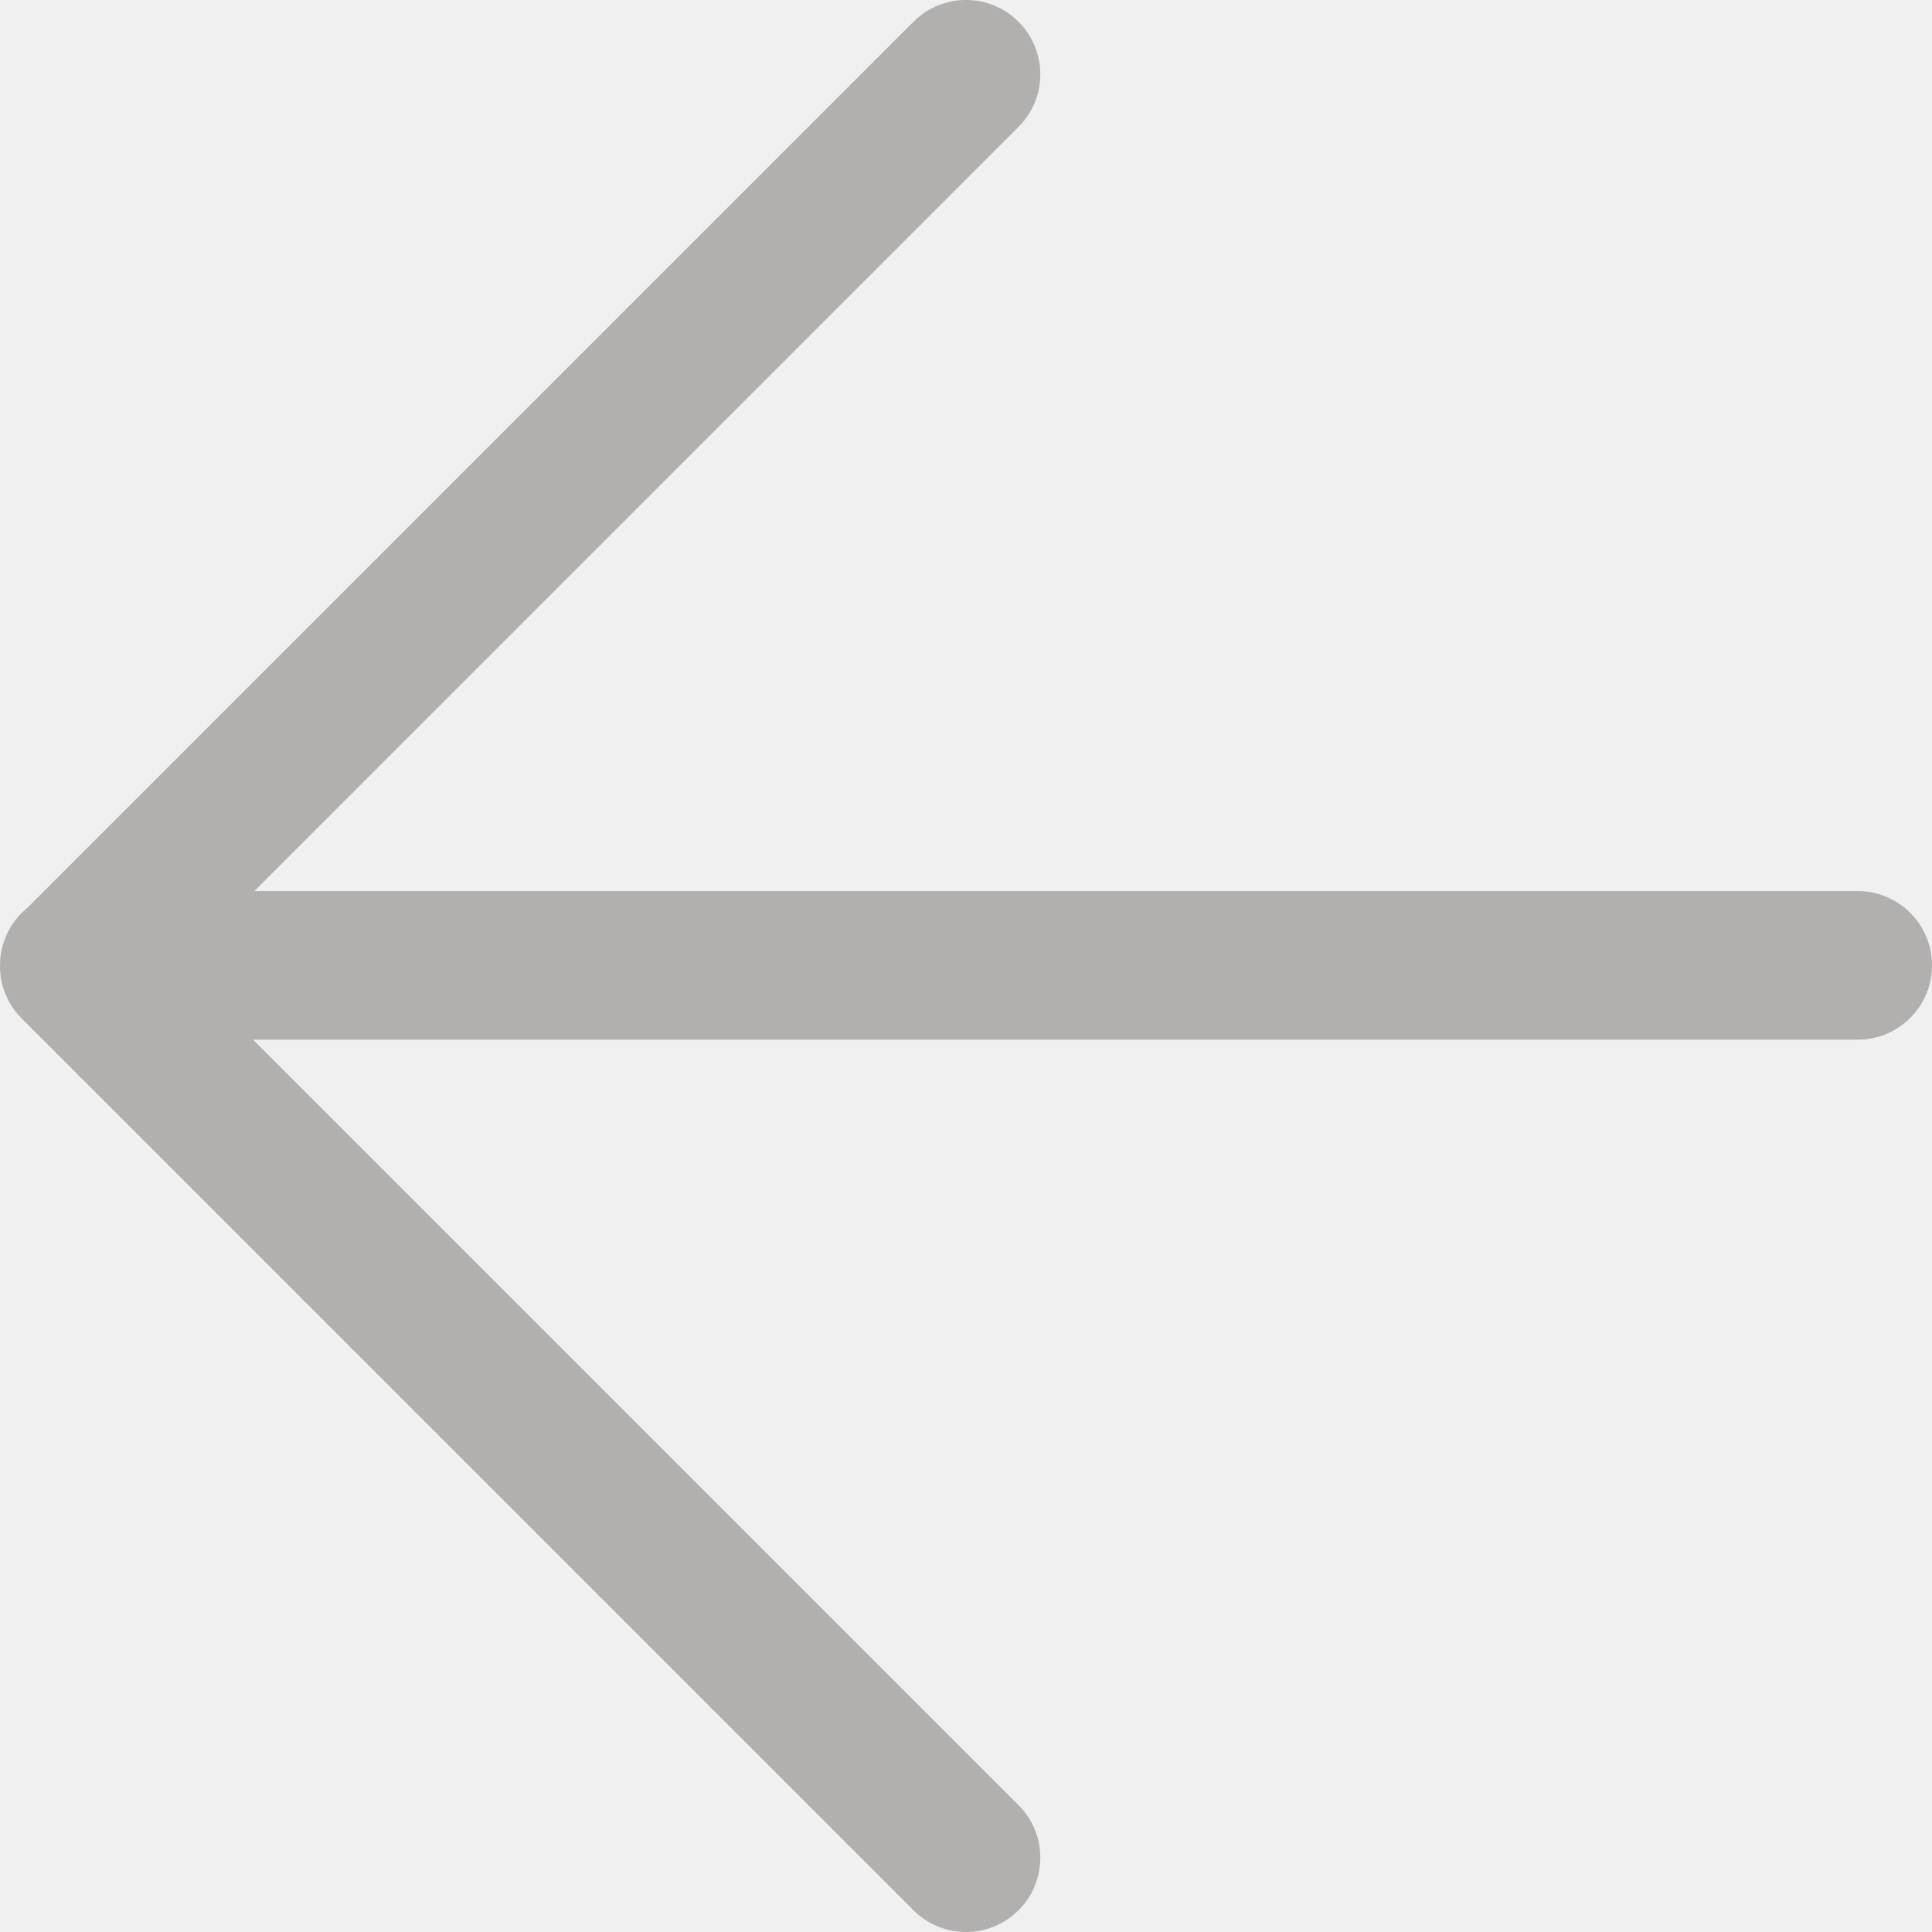
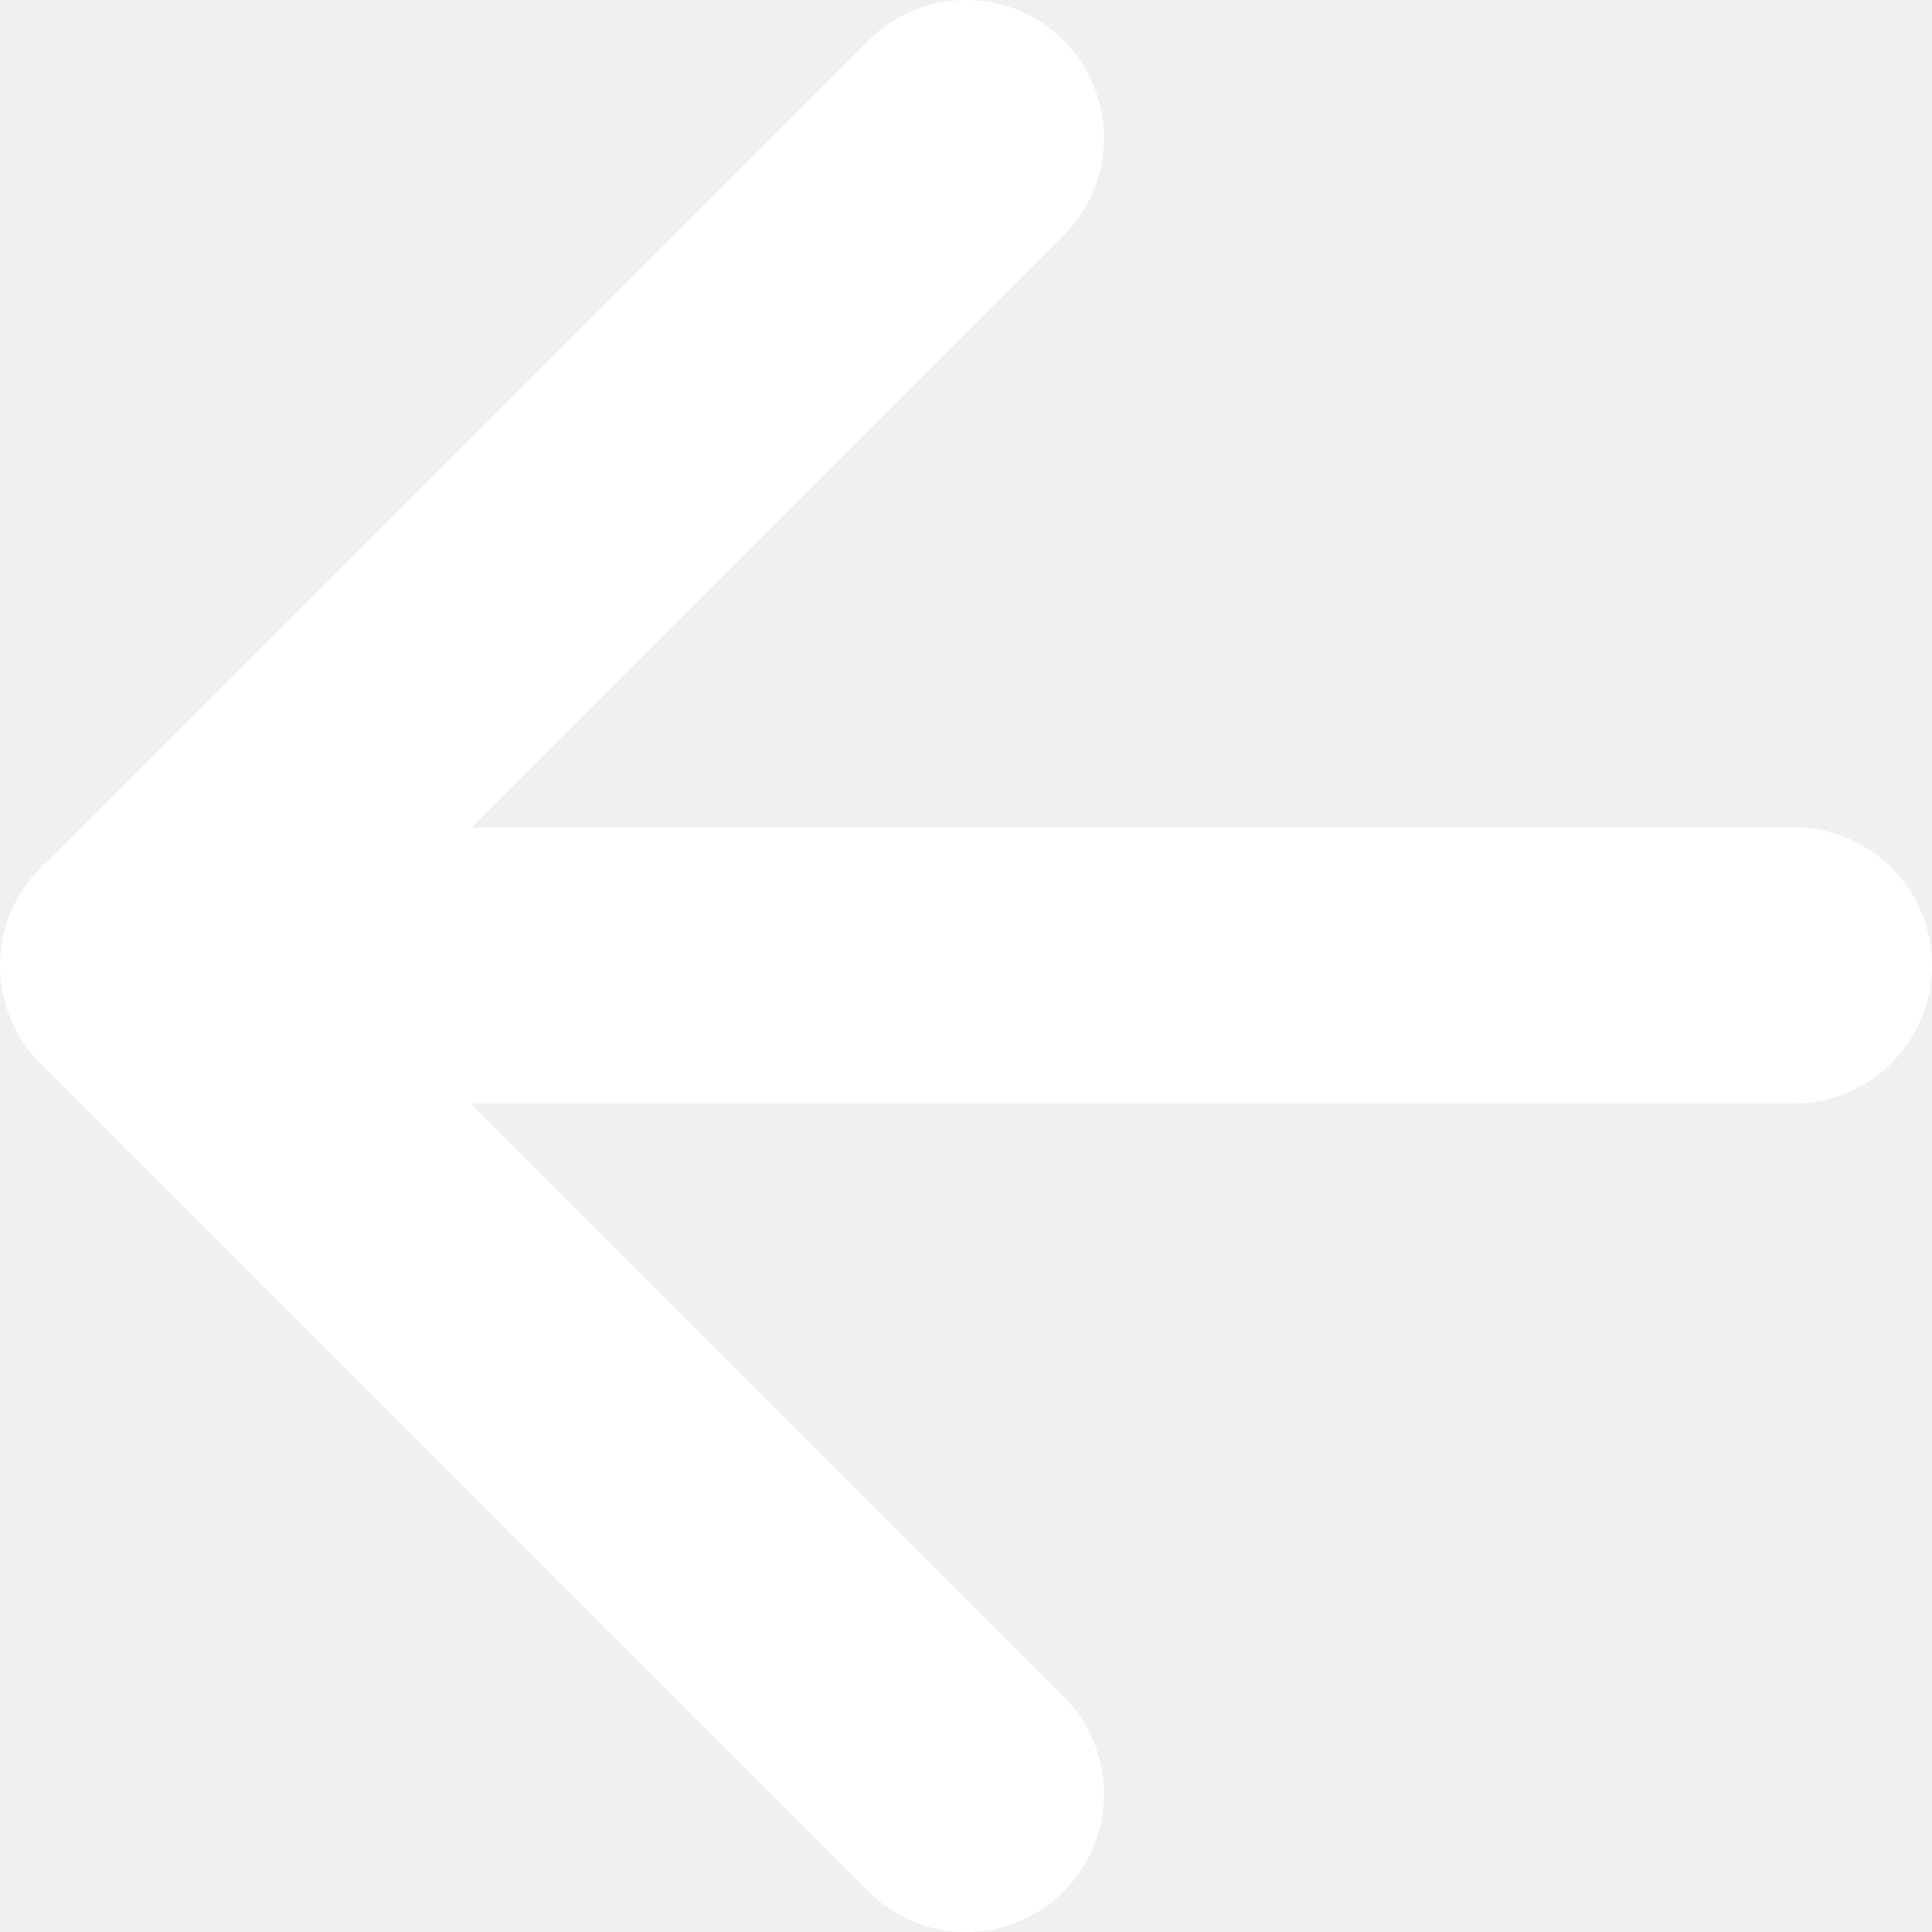
- <svg xmlns="http://www.w3.org/2000/svg" width="14" height="14" viewBox="0 0 14 14" fill="none">
-   <path d="M7.381 0.919C7.591 0.709 7.591 0.368 7.381 0.158C7.17 -0.053 6.83 -0.053 6.619 0.158L0.201 6.576C0.079 6.674 0 6.826 0 6.996L4.57651e-06 6.998C-0.001 7.136 0.052 7.275 0.158 7.381L6.619 13.842C6.83 14.053 7.17 14.053 7.381 13.842C7.591 13.632 7.591 13.291 7.381 13.081L1.834 7.534H13.461C13.759 7.534 14 7.293 14 6.996C14 6.698 13.759 6.457 13.461 6.457H1.843L7.381 0.919Z" fill="#B2AFAF" />
+ <svg xmlns="http://www.w3.org/2000/svg" width="12" height="12" viewBox="0 0 12 12" fill="none">
+   <path d="M5.394 11.749C5.729 12.084 6.271 12.084 6.606 11.749C6.941 11.414 6.941 10.871 6.606 10.537L2.923 6.854L11.143 6.854C11.616 6.854 12 6.47 12 5.996C12 5.523 11.616 5.139 11.143 5.139L2.93 5.139L6.606 1.463C6.941 1.129 6.941 0.586 6.606 0.251C6.271 -0.084 5.729 -0.084 5.394 0.251L0.299 5.346C0.116 5.503 3.09627e-07 5.736 2.86863e-07 5.996L1.92158e-06 5.998C-0 6.218 0.083 6.438 0.251 6.606L5.394 11.749Z" fill="white" />
</svg>
